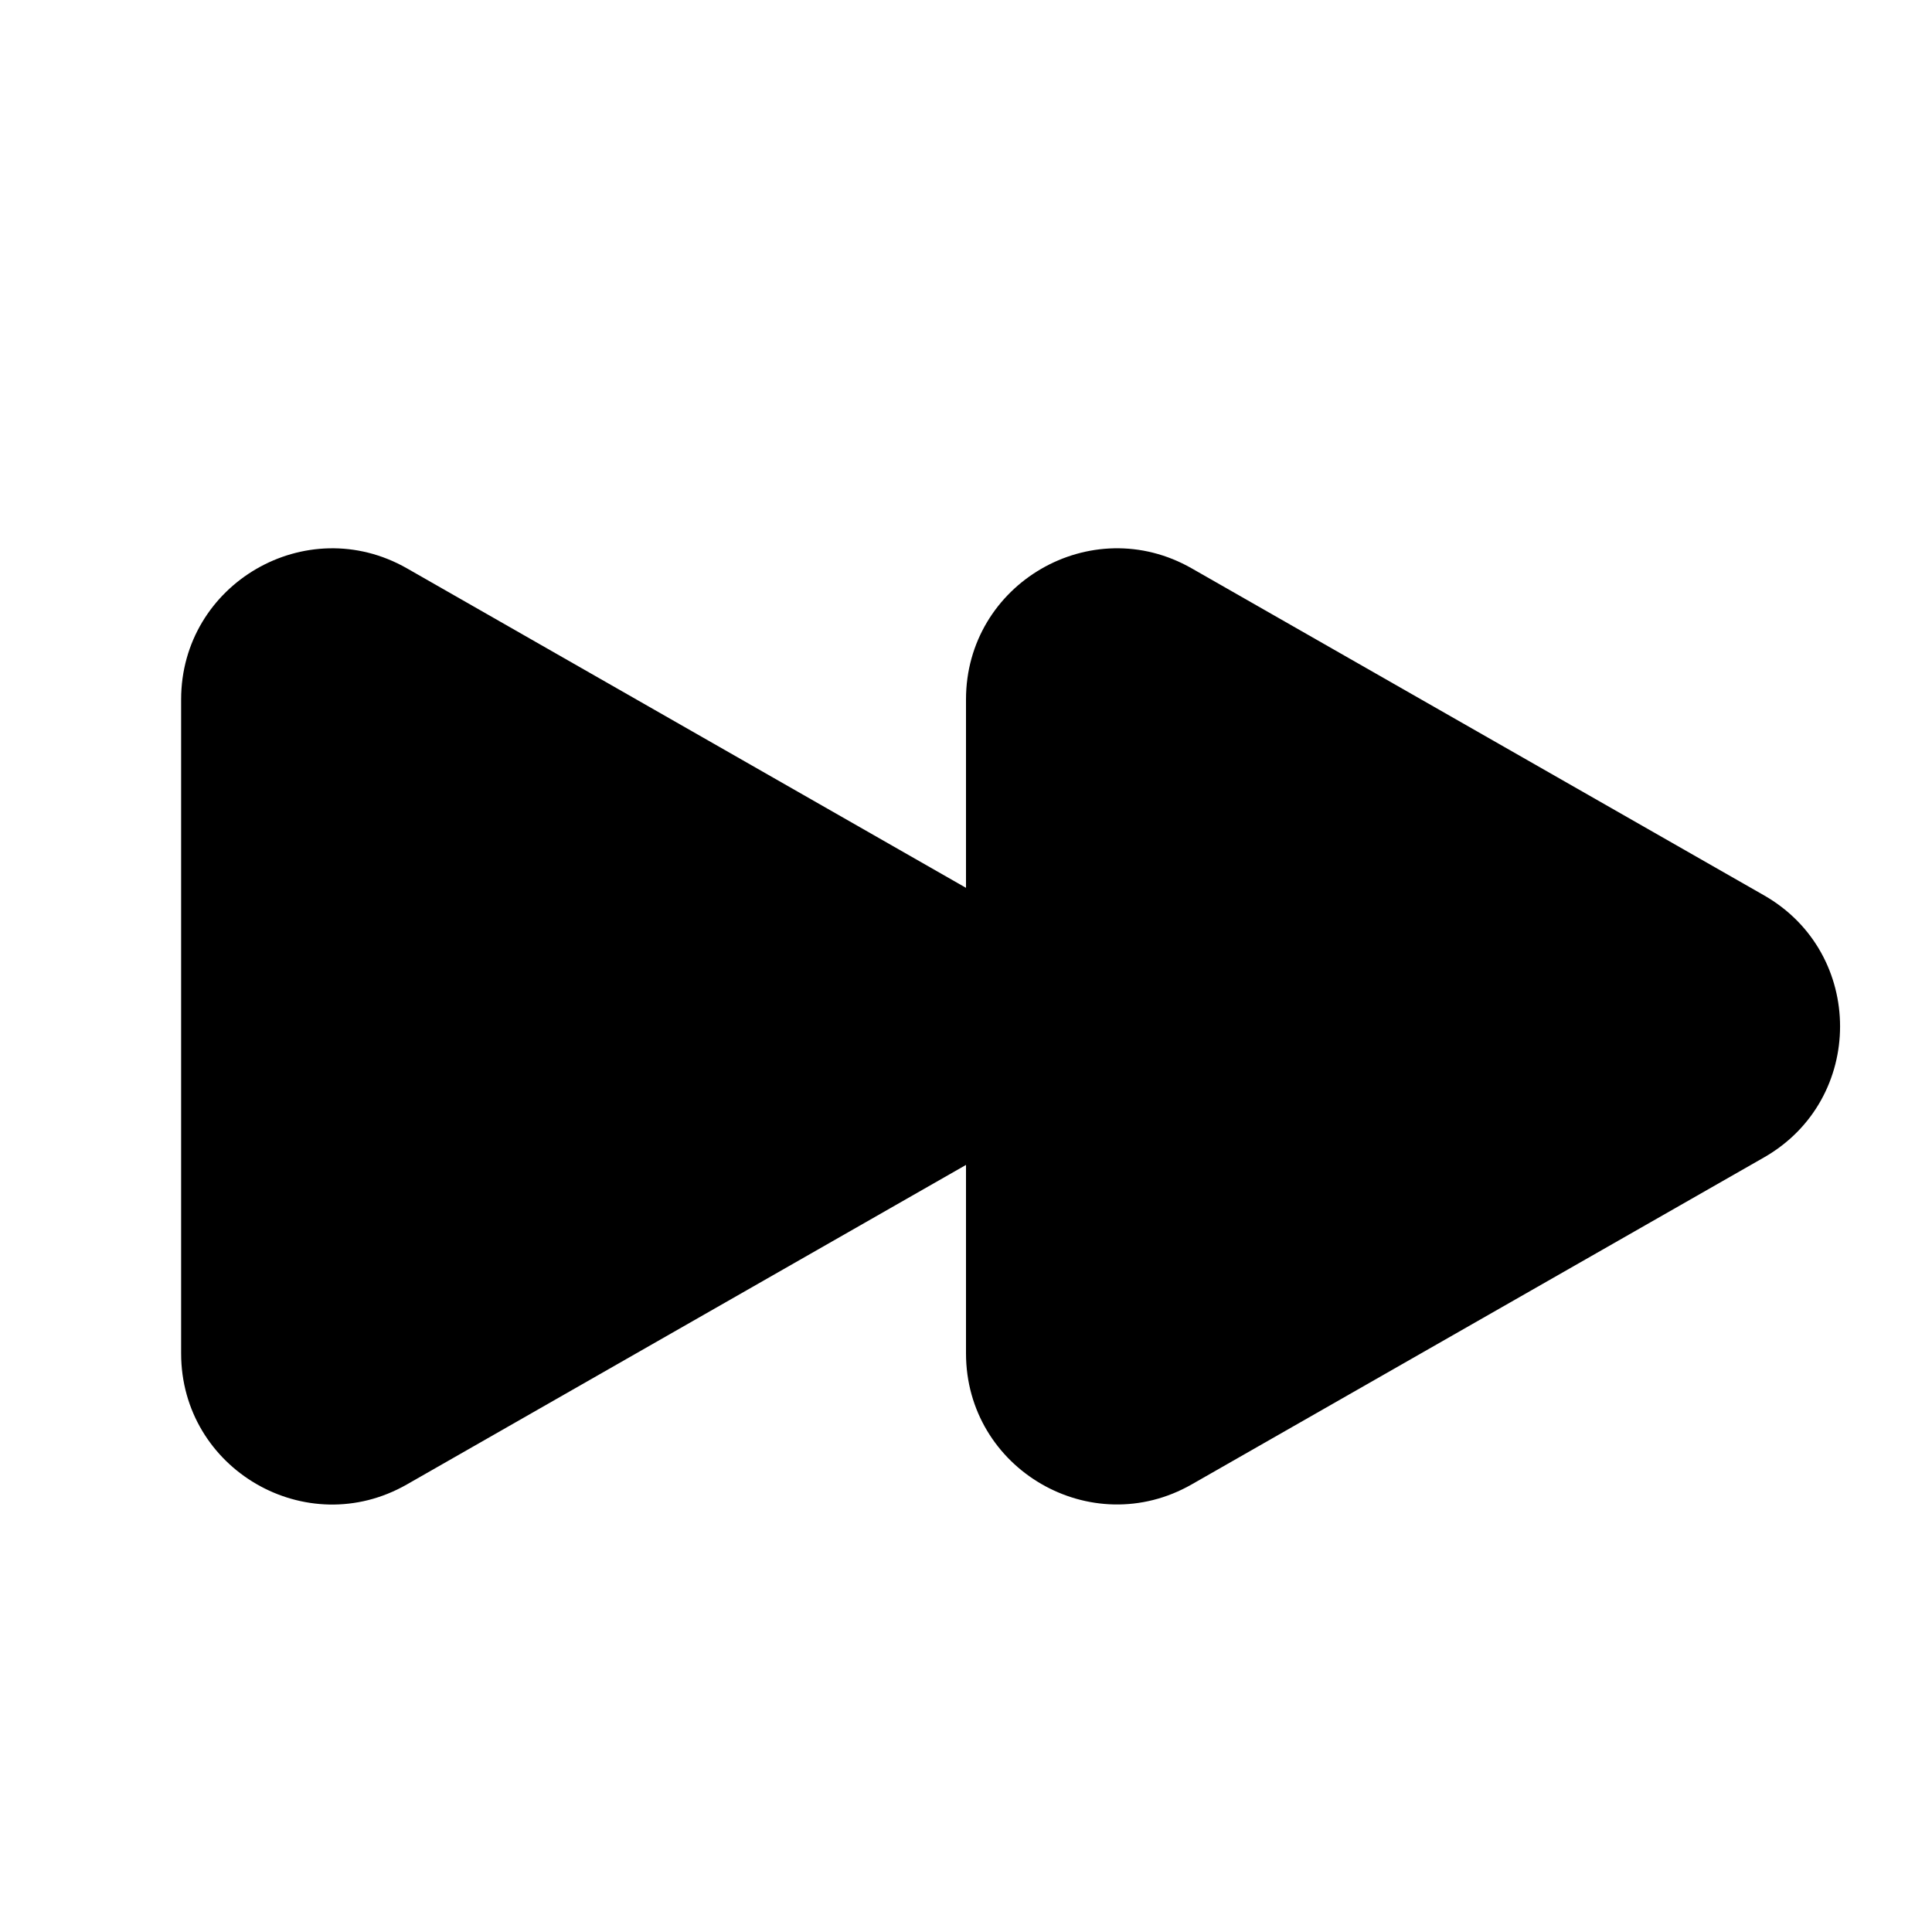
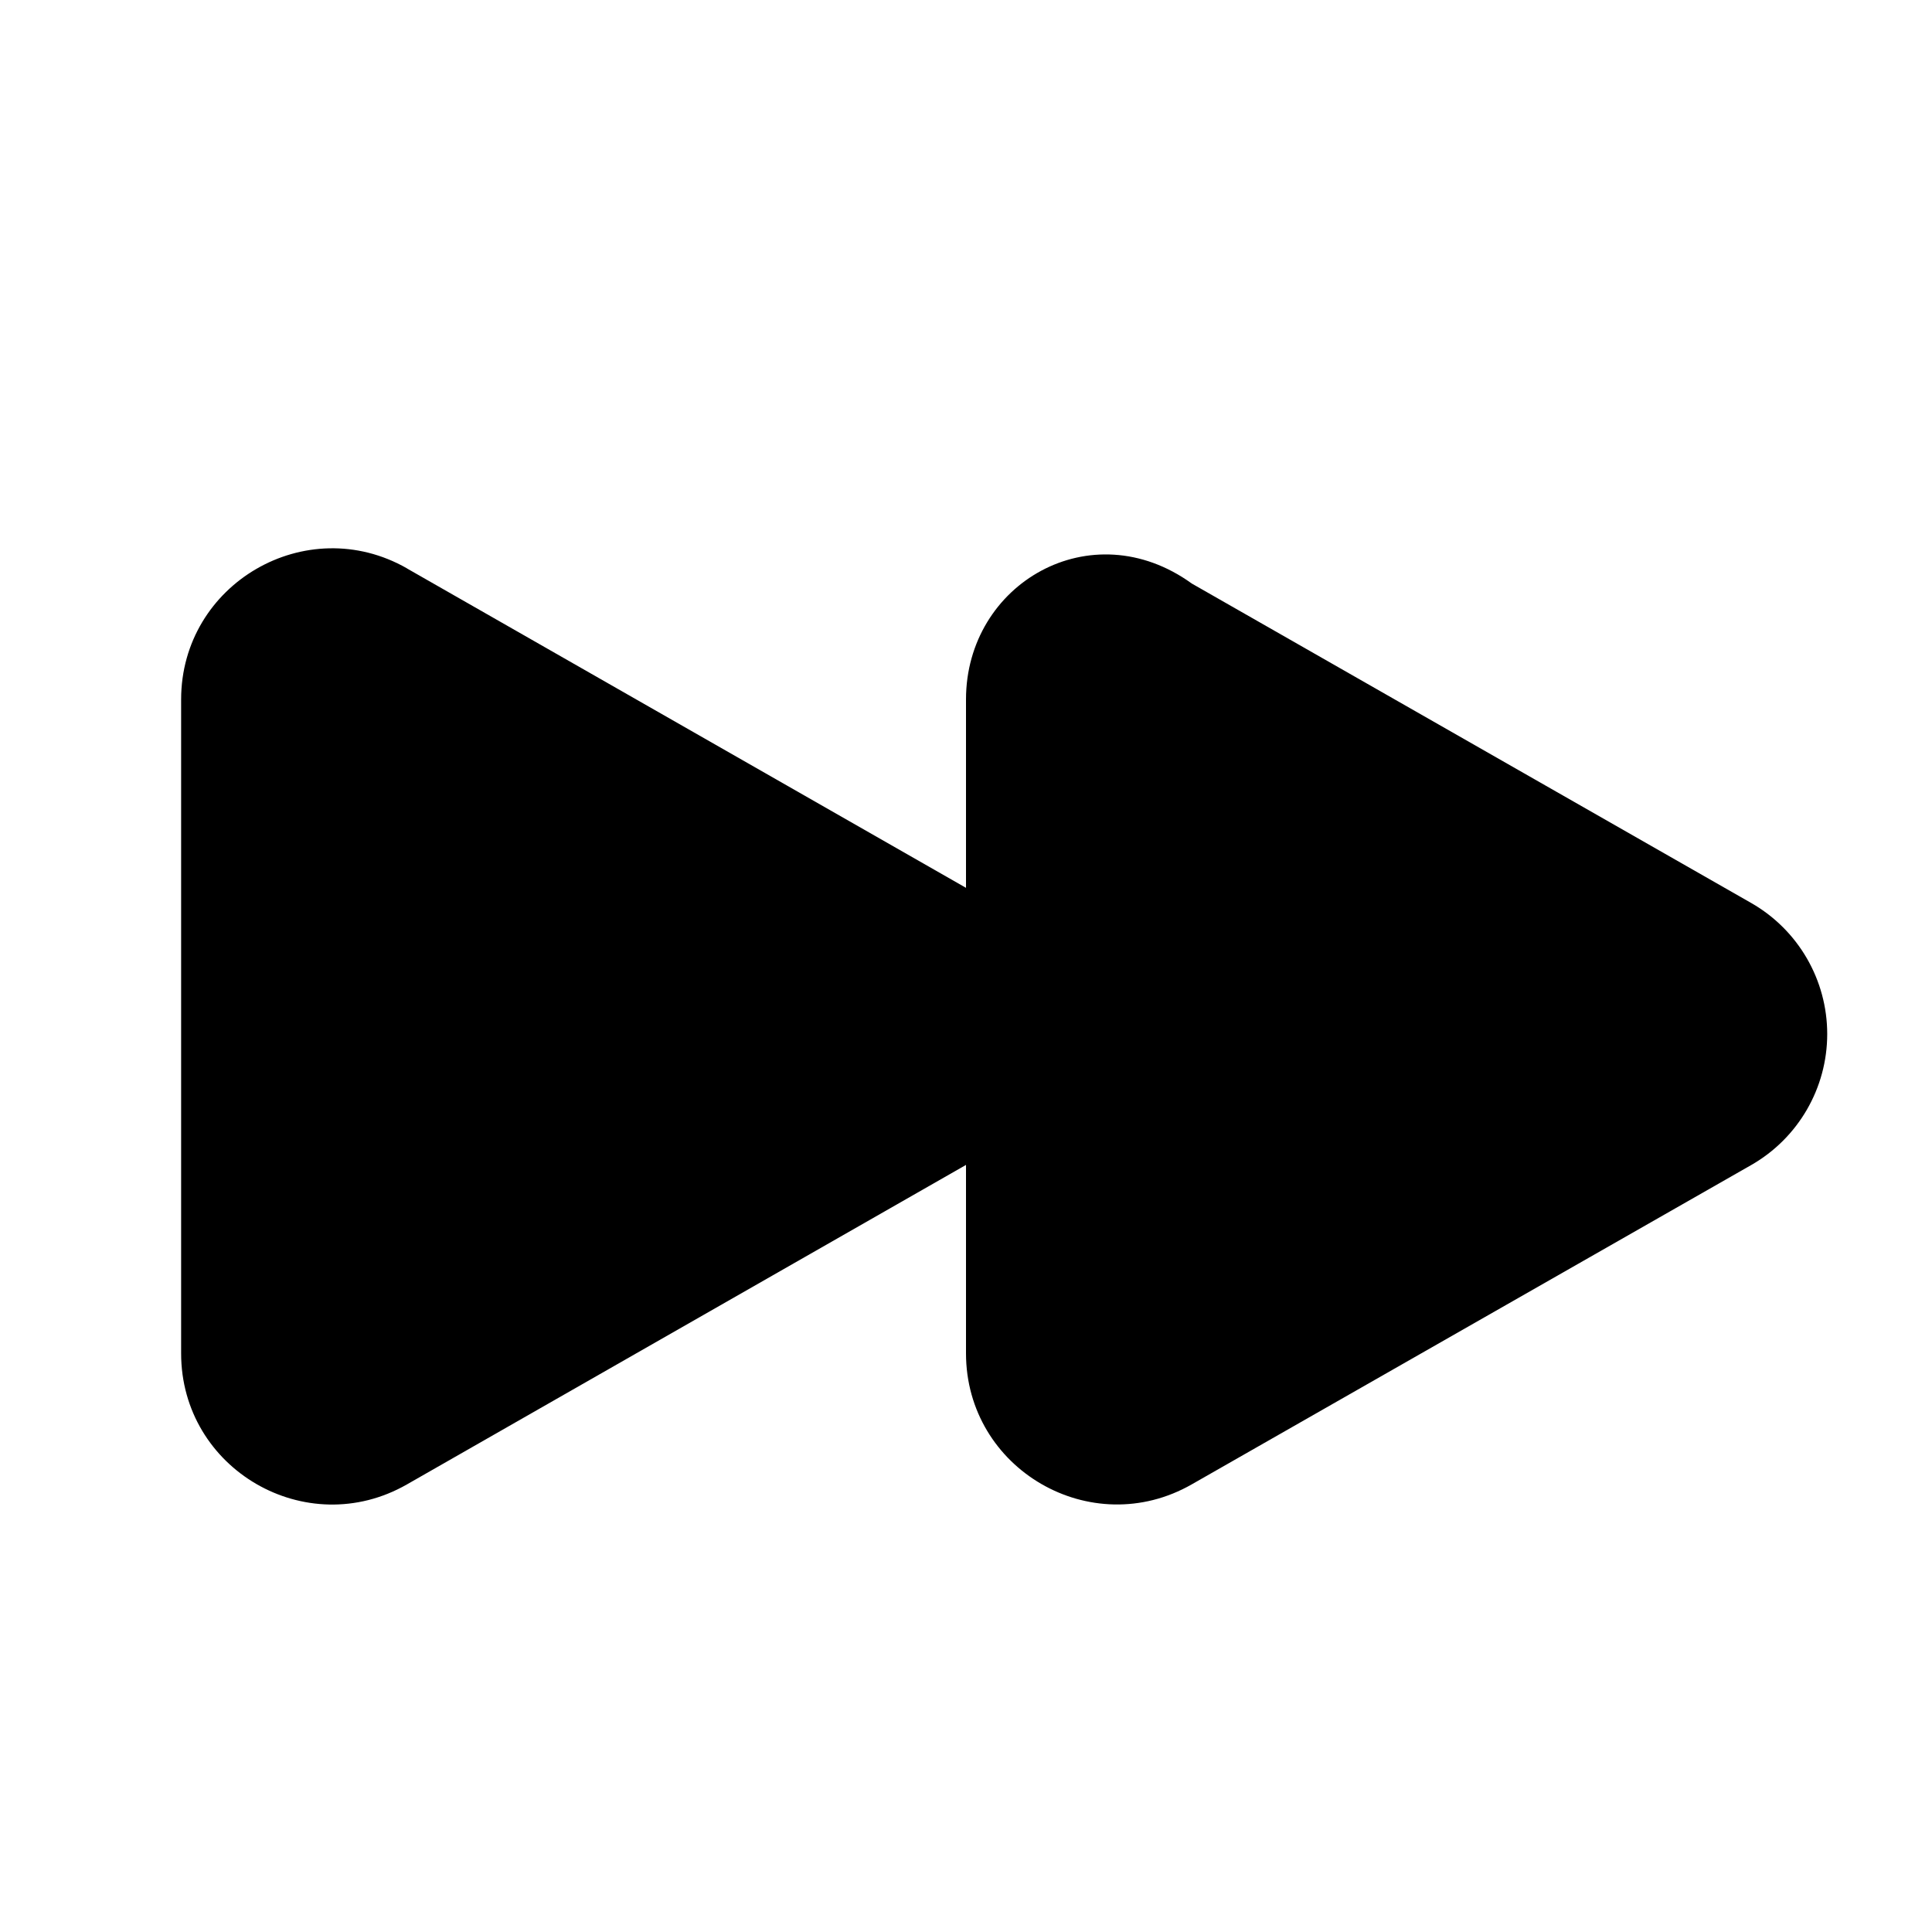
- <svg xmlns="http://www.w3.org/2000/svg" width="1em" height="1em" viewBox="0 0 24 24">
-   <path fill="currentColor" d="M5.055 7.06c-1.25-.713-2.805.19-2.805 1.63v8.122c0 1.44 1.555 2.343 2.805 1.628L12 14.471v2.34c0 1.44 1.555 2.343 2.805 1.628l7.108-4.061c1.26-.72 1.26-2.536 0-3.256l-7.108-4.061C13.555 6.346 12 7.249 12 8.689v2.34z" />
+ <svg xmlns="http://www.w3.org/2000/svg" width="24" height="24" viewBox="0 0 24 24" fill="currentColor">
+   <path d="M5.055 7.06C3.805 6.347 2.25 7.25 2.25 8.69v8.122c0 1.44 1.555 2.343 2.805 1.628L12 14.471v2.34c0 1.44 1.555 2.343 2.805 1.628l6.952-3.968a1.875 1.875 0 0 0 0-3.252l-6.952-3.97C13.555 6.346 12 7.249 12 8.689v2.34L5.055 7.061Z" />
</svg>
